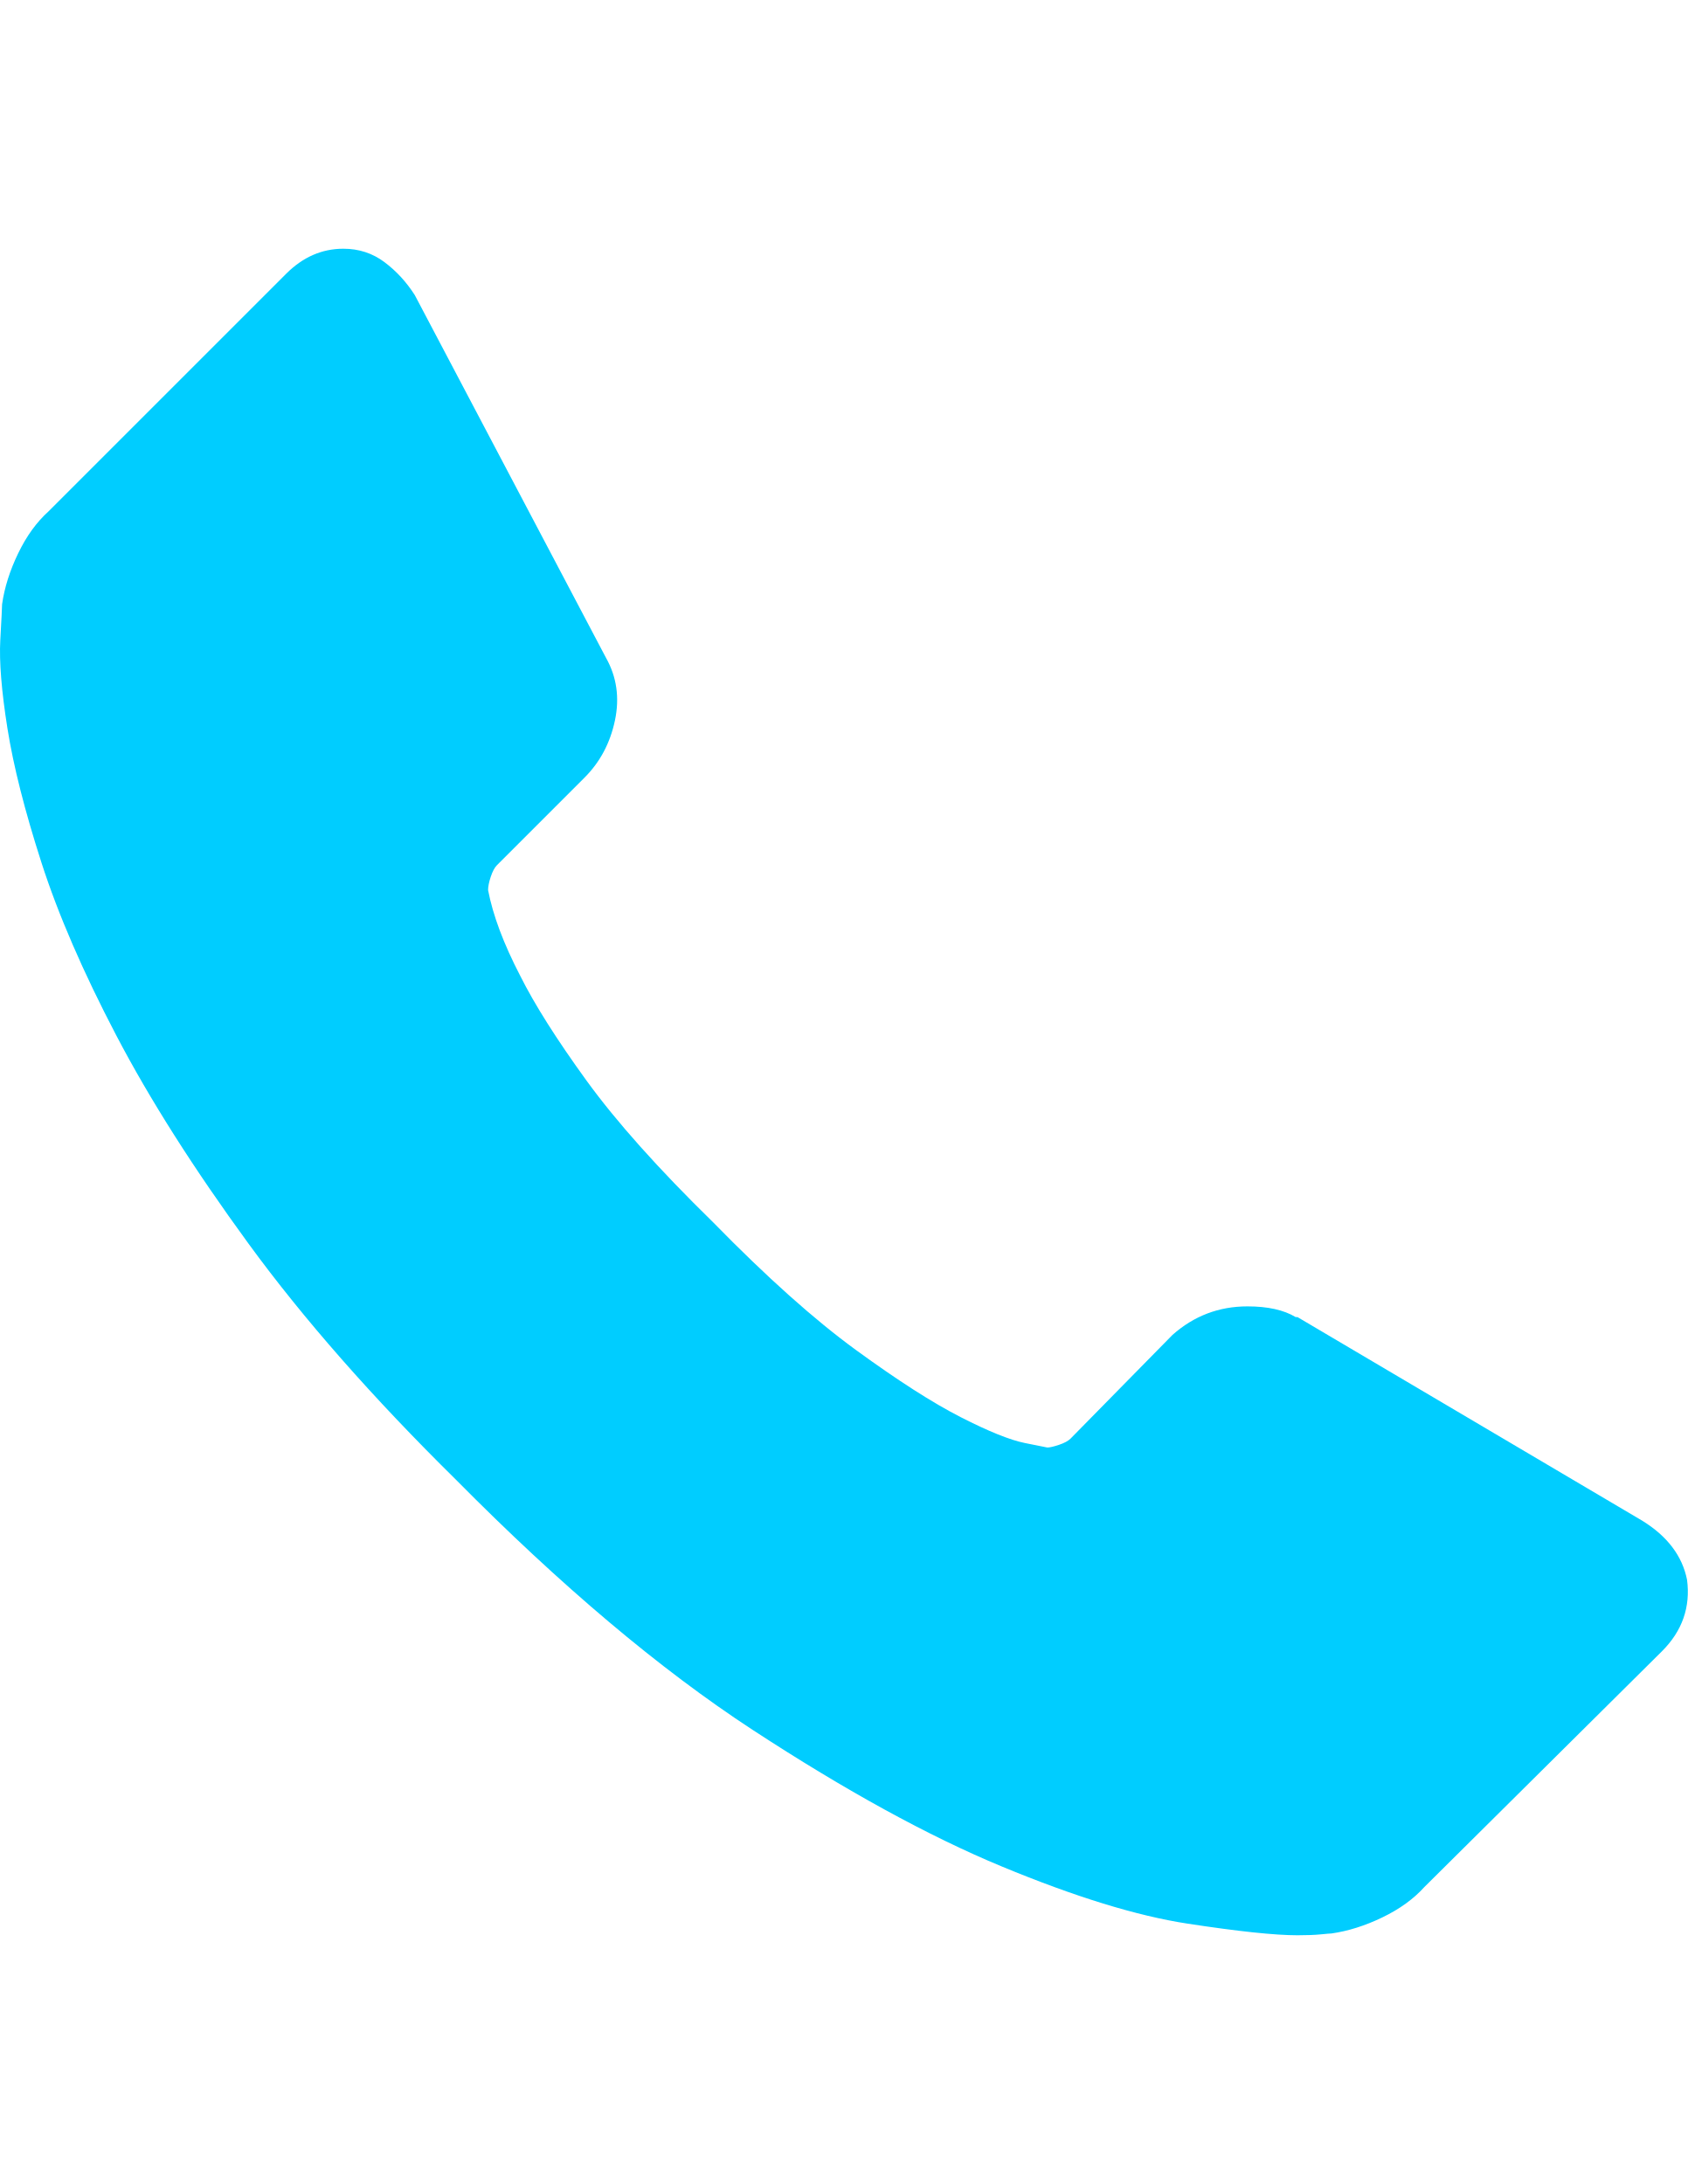
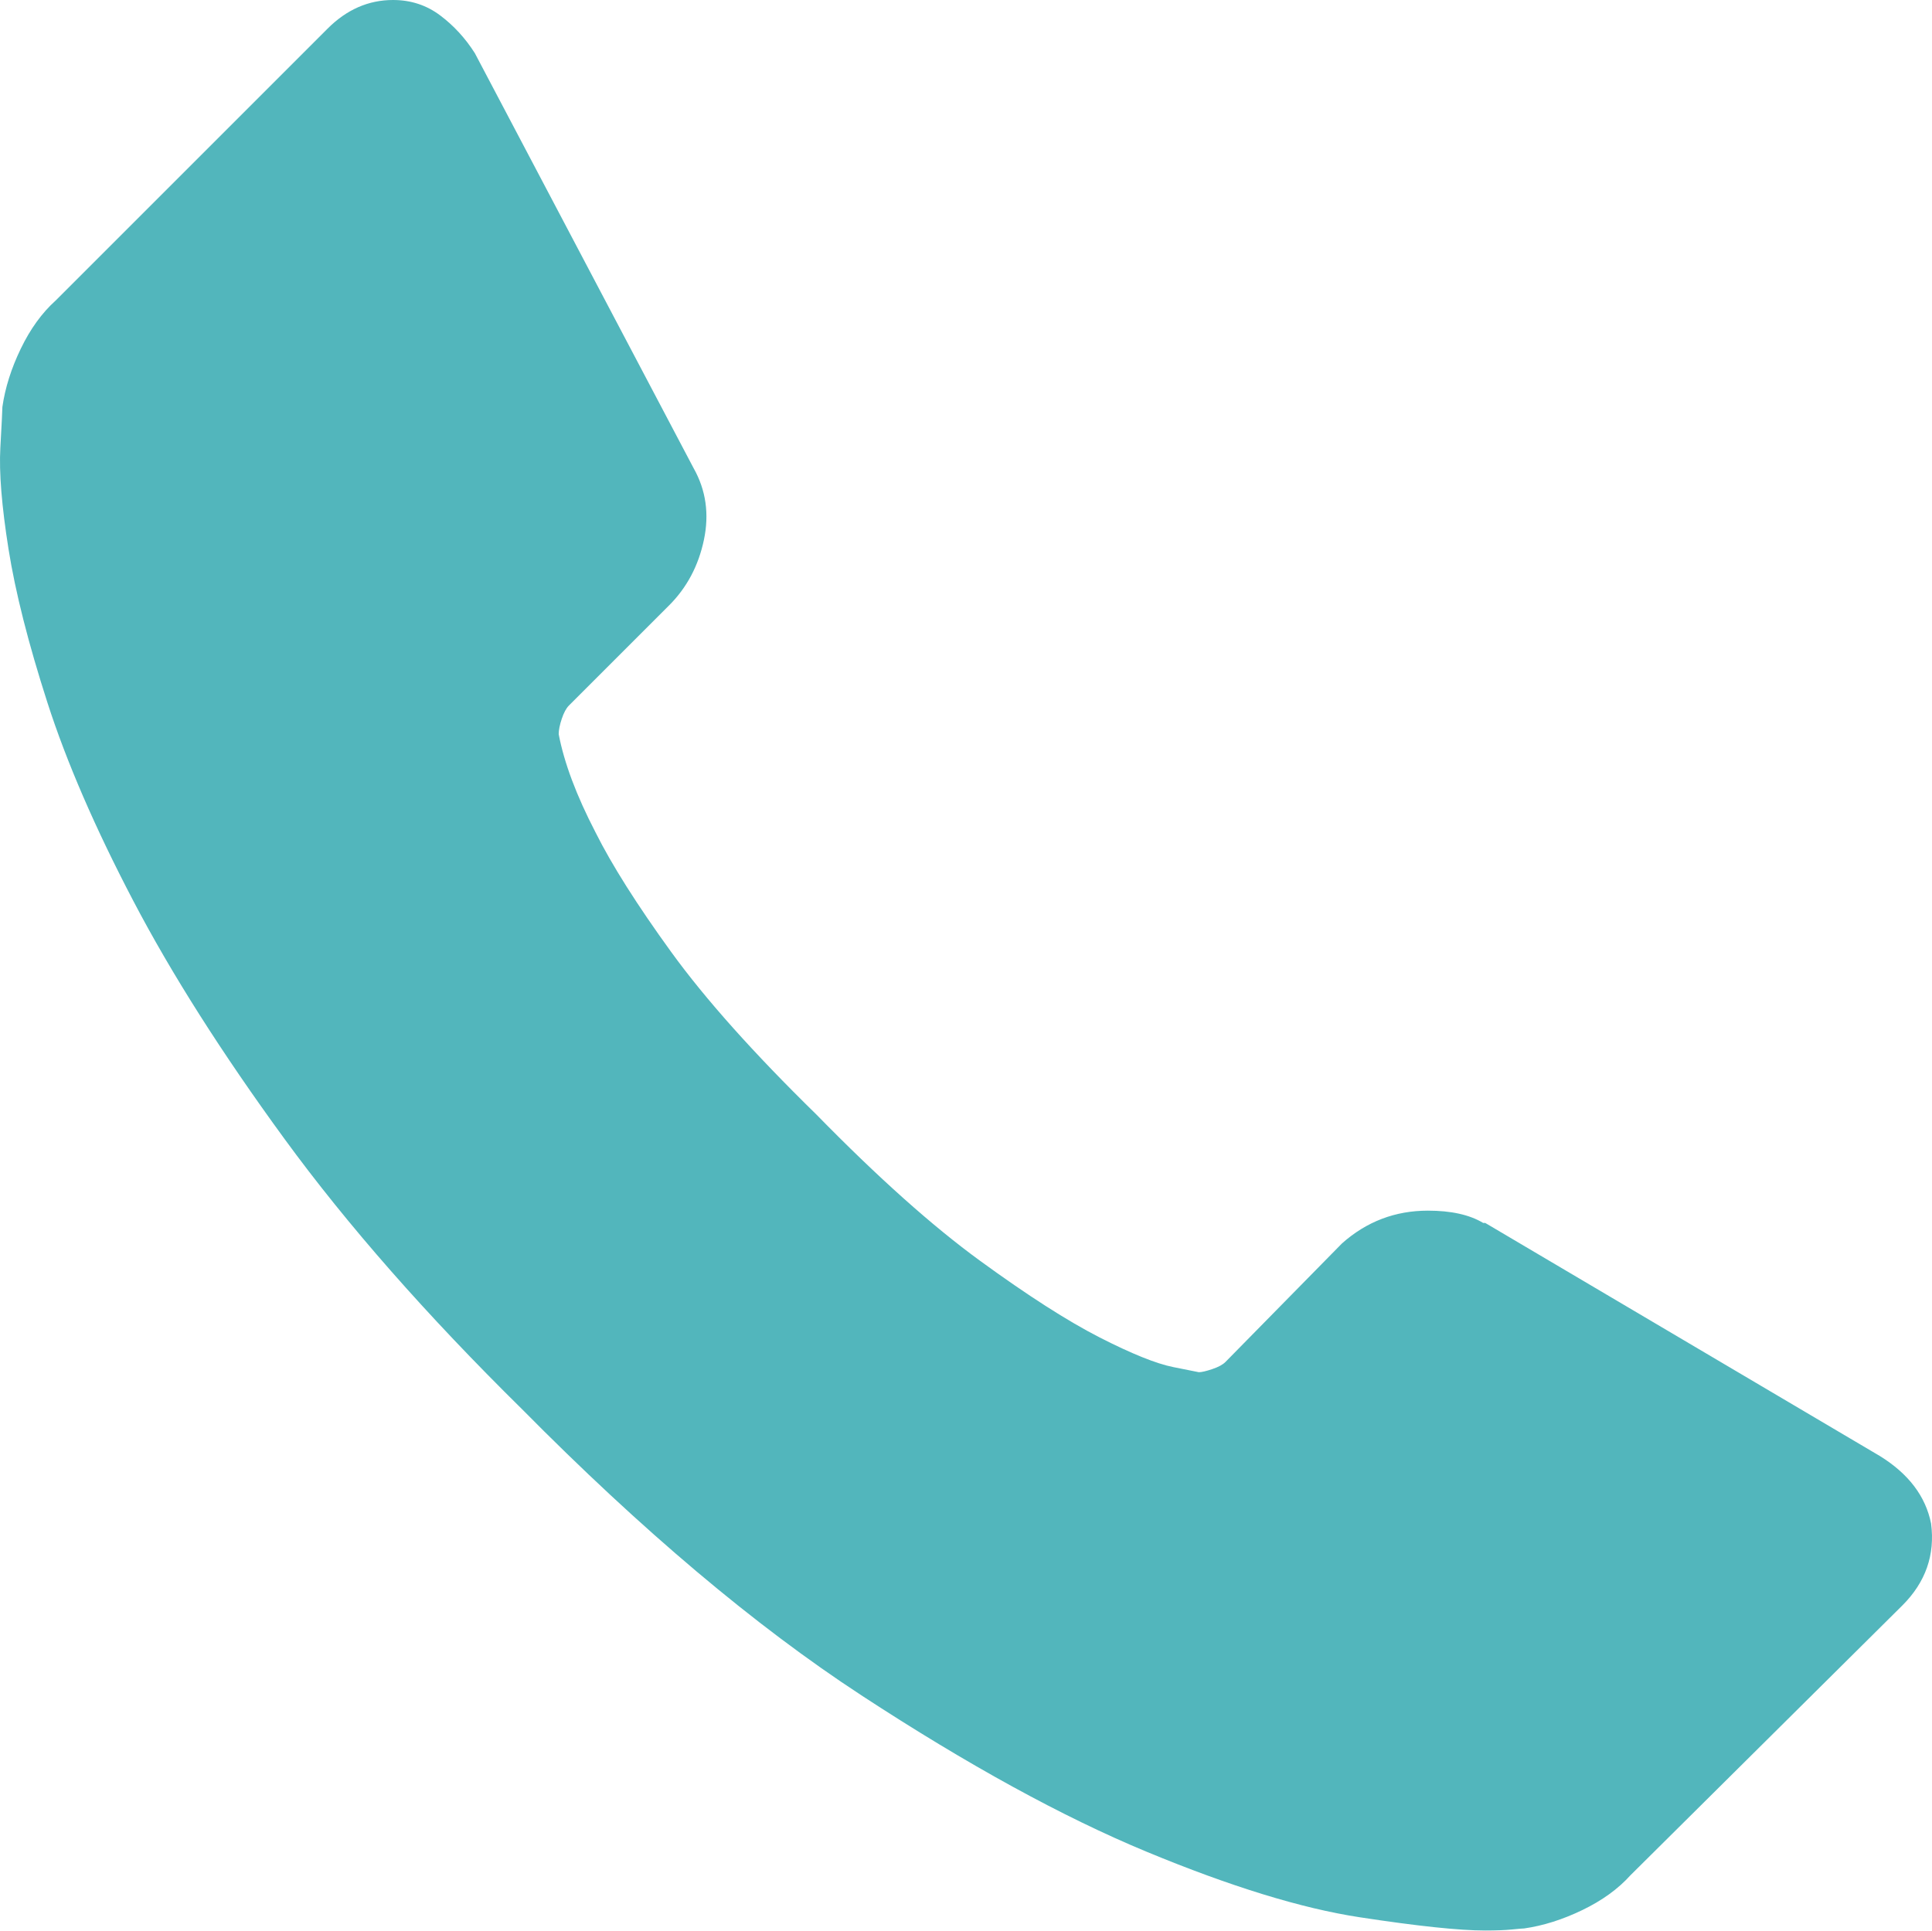
- <svg xmlns="http://www.w3.org/2000/svg" version="1.1" id="Capa_1" x="0px" y="0px" width="612px" height="792px" viewBox="0 0 612 792" enable-background="new 0 0 612 792" xml:space="preserve">
+ <svg xmlns="http://www.w3.org/2000/svg" version="1.1" id="Capa_1" x="0px" y="0px" width="612px" height="611.601px" viewBox="0 90.199 612 611.601" enable-background="new 0 90.199 612 611.601" xml:space="preserve">
  <g>
    <g>
-       <path fill="#00CDFF" d="M611.708,572.87c1.297,9.936-1.731,18.574-9.07,25.916l-86.168,85.517    c-3.888,4.319-8.962,7.994-15.225,11.014c-6.263,3.025-12.417,4.969-18.461,5.831c-0.433,0-1.731,0.111-3.892,0.327    c-2.157,0.215-4.964,0.325-8.42,0.325c-8.208,0-21.491-1.403-39.848-4.212s-40.815-9.721-67.376-20.732    c-26.567-11.014-56.693-27.537-90.382-49.563c-33.689-22.025-69.54-52.262-107.548-90.704    c-30.234-29.802-55.286-58.309-75.154-85.519c-19.868-27.213-35.85-52.372-47.943-75.479    c-12.095-23.108-21.165-44.056-27.212-62.845S4.859,277.761,2.7,264.155c-2.16-13.605-3.023-24.296-2.592-32.07    c0.432-7.774,0.648-12.094,0.648-12.958c0.864-6.047,2.808-12.202,5.831-18.465c3.023-6.263,6.695-11.338,11.014-15.225    l86.168-86.168c6.047-6.047,12.958-9.07,20.732-9.07c5.615,0,10.582,1.62,14.901,4.859s7.991,7.235,11.014,11.986l69.323,131.52    c3.887,6.911,4.967,14.469,3.239,22.676c-1.728,8.207-5.399,15.117-11.014,20.732l-31.747,31.746    c-0.864,0.864-1.62,2.268-2.268,4.211c-0.647,1.944-0.972,3.563-0.972,4.859c1.728,9.07,5.615,19.436,11.662,31.098    c5.183,10.366,13.173,23,23.971,37.901c10.798,14.902,26.131,32.069,46,51.505c19.436,19.871,36.713,35.31,51.831,46.326    c15.113,11.01,27.752,19.111,37.901,24.294c10.15,5.184,17.925,8.314,23.323,9.392l8.097,1.62c0.863,0,2.271-0.324,4.212-0.972    c1.943-0.648,3.348-1.403,4.212-2.269l36.929-37.577c7.778-6.909,16.845-10.365,27.212-10.365c7.345,0,13.173,1.295,17.491,3.888    h0.647l125.04,73.858C604.581,557.107,609.979,564.232,611.708,572.87z" />
+       <path fill="#52B6BC" d="M611.708,572.87c1.297,9.936-1.731,18.574-9.07,25.916l-86.168,85.517    c-3.888,4.319-8.962,7.994-15.225,11.015c-6.263,3.024-12.417,4.969-18.461,5.831c-0.434,0-1.731,0.11-3.893,0.326    c-2.156,0.216-4.964,0.325-8.42,0.325c-8.208,0-21.491-1.403-39.848-4.212c-18.357-2.809-40.815-9.721-67.376-20.731    c-26.567-11.015-56.693-27.537-90.382-49.563c-33.689-22.025-69.54-52.262-107.548-90.704    c-30.234-29.802-55.286-58.309-75.154-85.519c-19.868-27.213-35.85-52.372-47.943-75.479    c-12.095-23.108-21.165-44.056-27.212-62.845C8.962,293.957,4.859,277.761,2.7,264.155c-2.16-13.605-3.023-24.296-2.592-32.07    c0.432-7.774,0.648-12.094,0.648-12.958c0.864-6.047,2.808-12.202,5.831-18.465c3.023-6.263,6.695-11.338,11.014-15.225    l86.168-86.168c6.047-6.047,12.958-9.07,20.732-9.07c5.615,0,10.582,1.62,14.901,4.859c4.319,3.239,7.991,7.235,11.014,11.986    l69.323,131.52c3.887,6.911,4.967,14.469,3.239,22.676s-5.399,15.117-11.014,20.732l-31.747,31.746    c-0.864,0.864-1.62,2.268-2.268,4.211c-0.647,1.944-0.972,3.563-0.972,4.859c1.728,9.07,5.615,19.436,11.662,31.098    c5.183,10.366,13.173,23,23.971,37.901c10.798,14.902,26.131,32.069,46,51.505c19.436,19.871,36.713,35.31,51.832,46.326    c15.112,11.01,27.752,19.11,37.9,24.294c10.15,5.184,17.925,8.313,23.323,9.392l8.097,1.62c0.863,0,2.271-0.324,4.212-0.972    c1.943-0.648,3.349-1.403,4.212-2.27l36.93-37.576c7.777-6.909,16.845-10.365,27.212-10.365c7.345,0,13.173,1.295,17.491,3.888    h0.646l125.04,73.858C604.581,557.107,609.979,564.232,611.708,572.87z" />
    </g>
  </g>
</svg>
